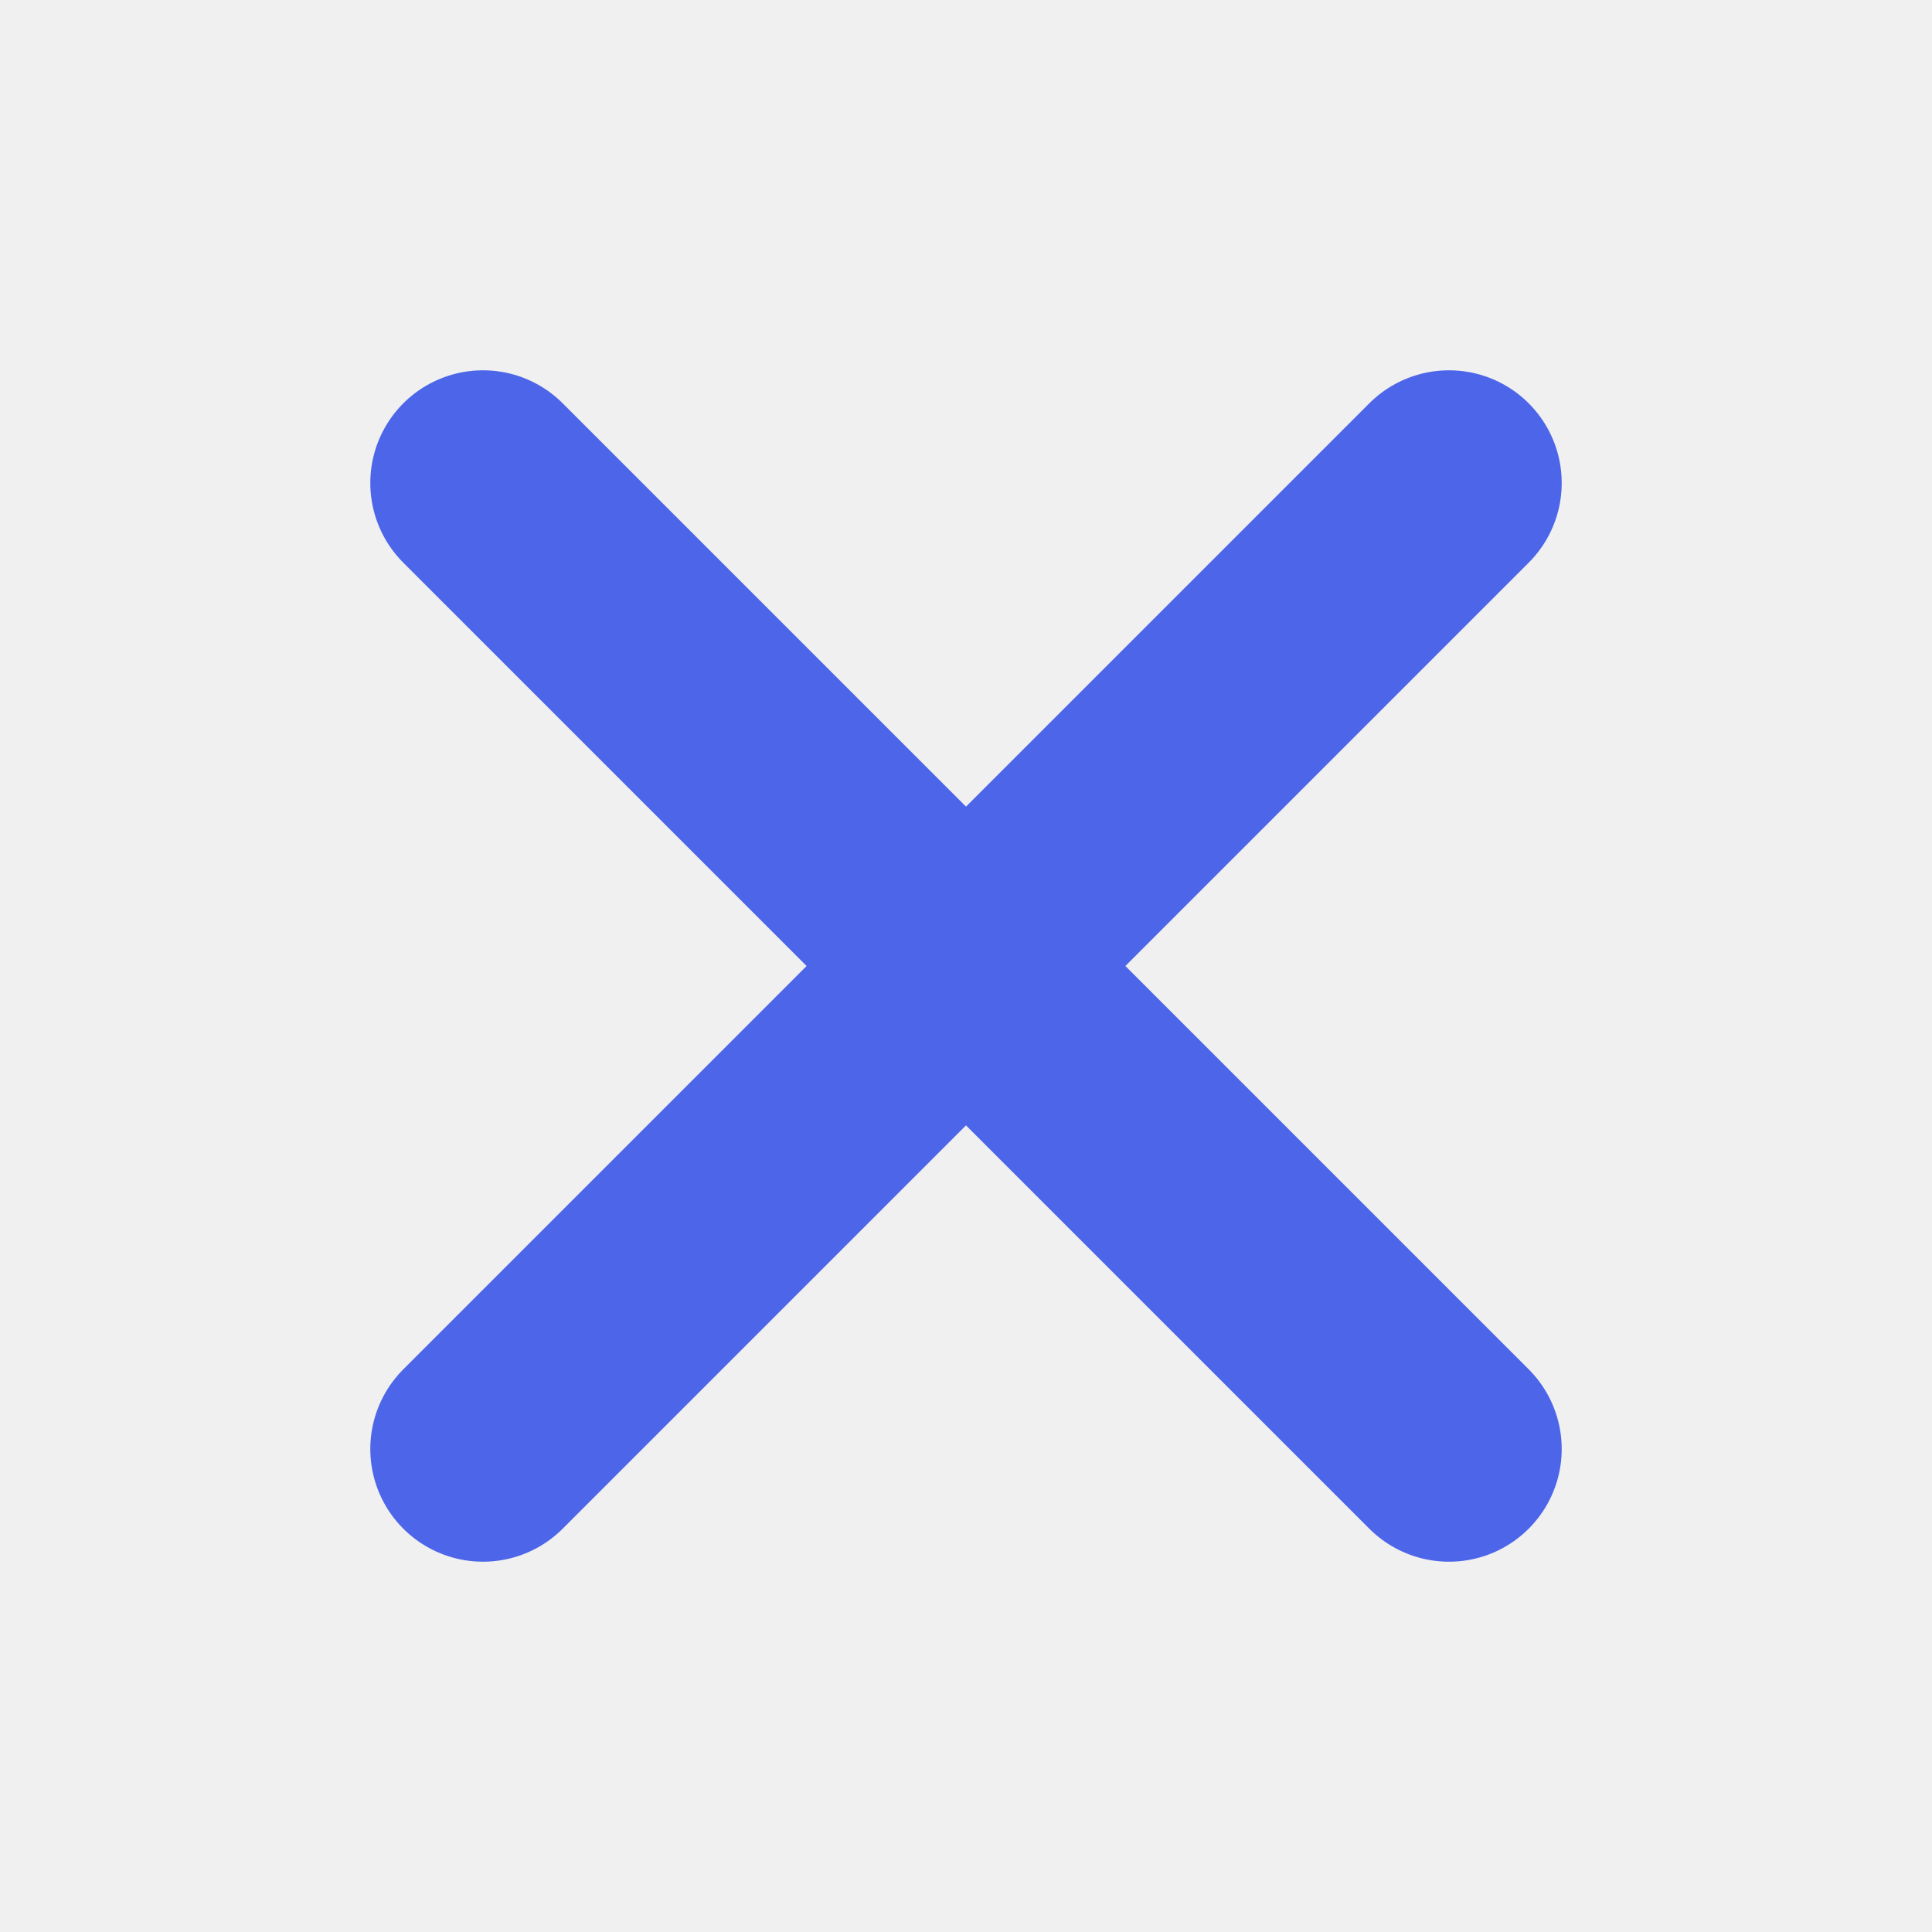
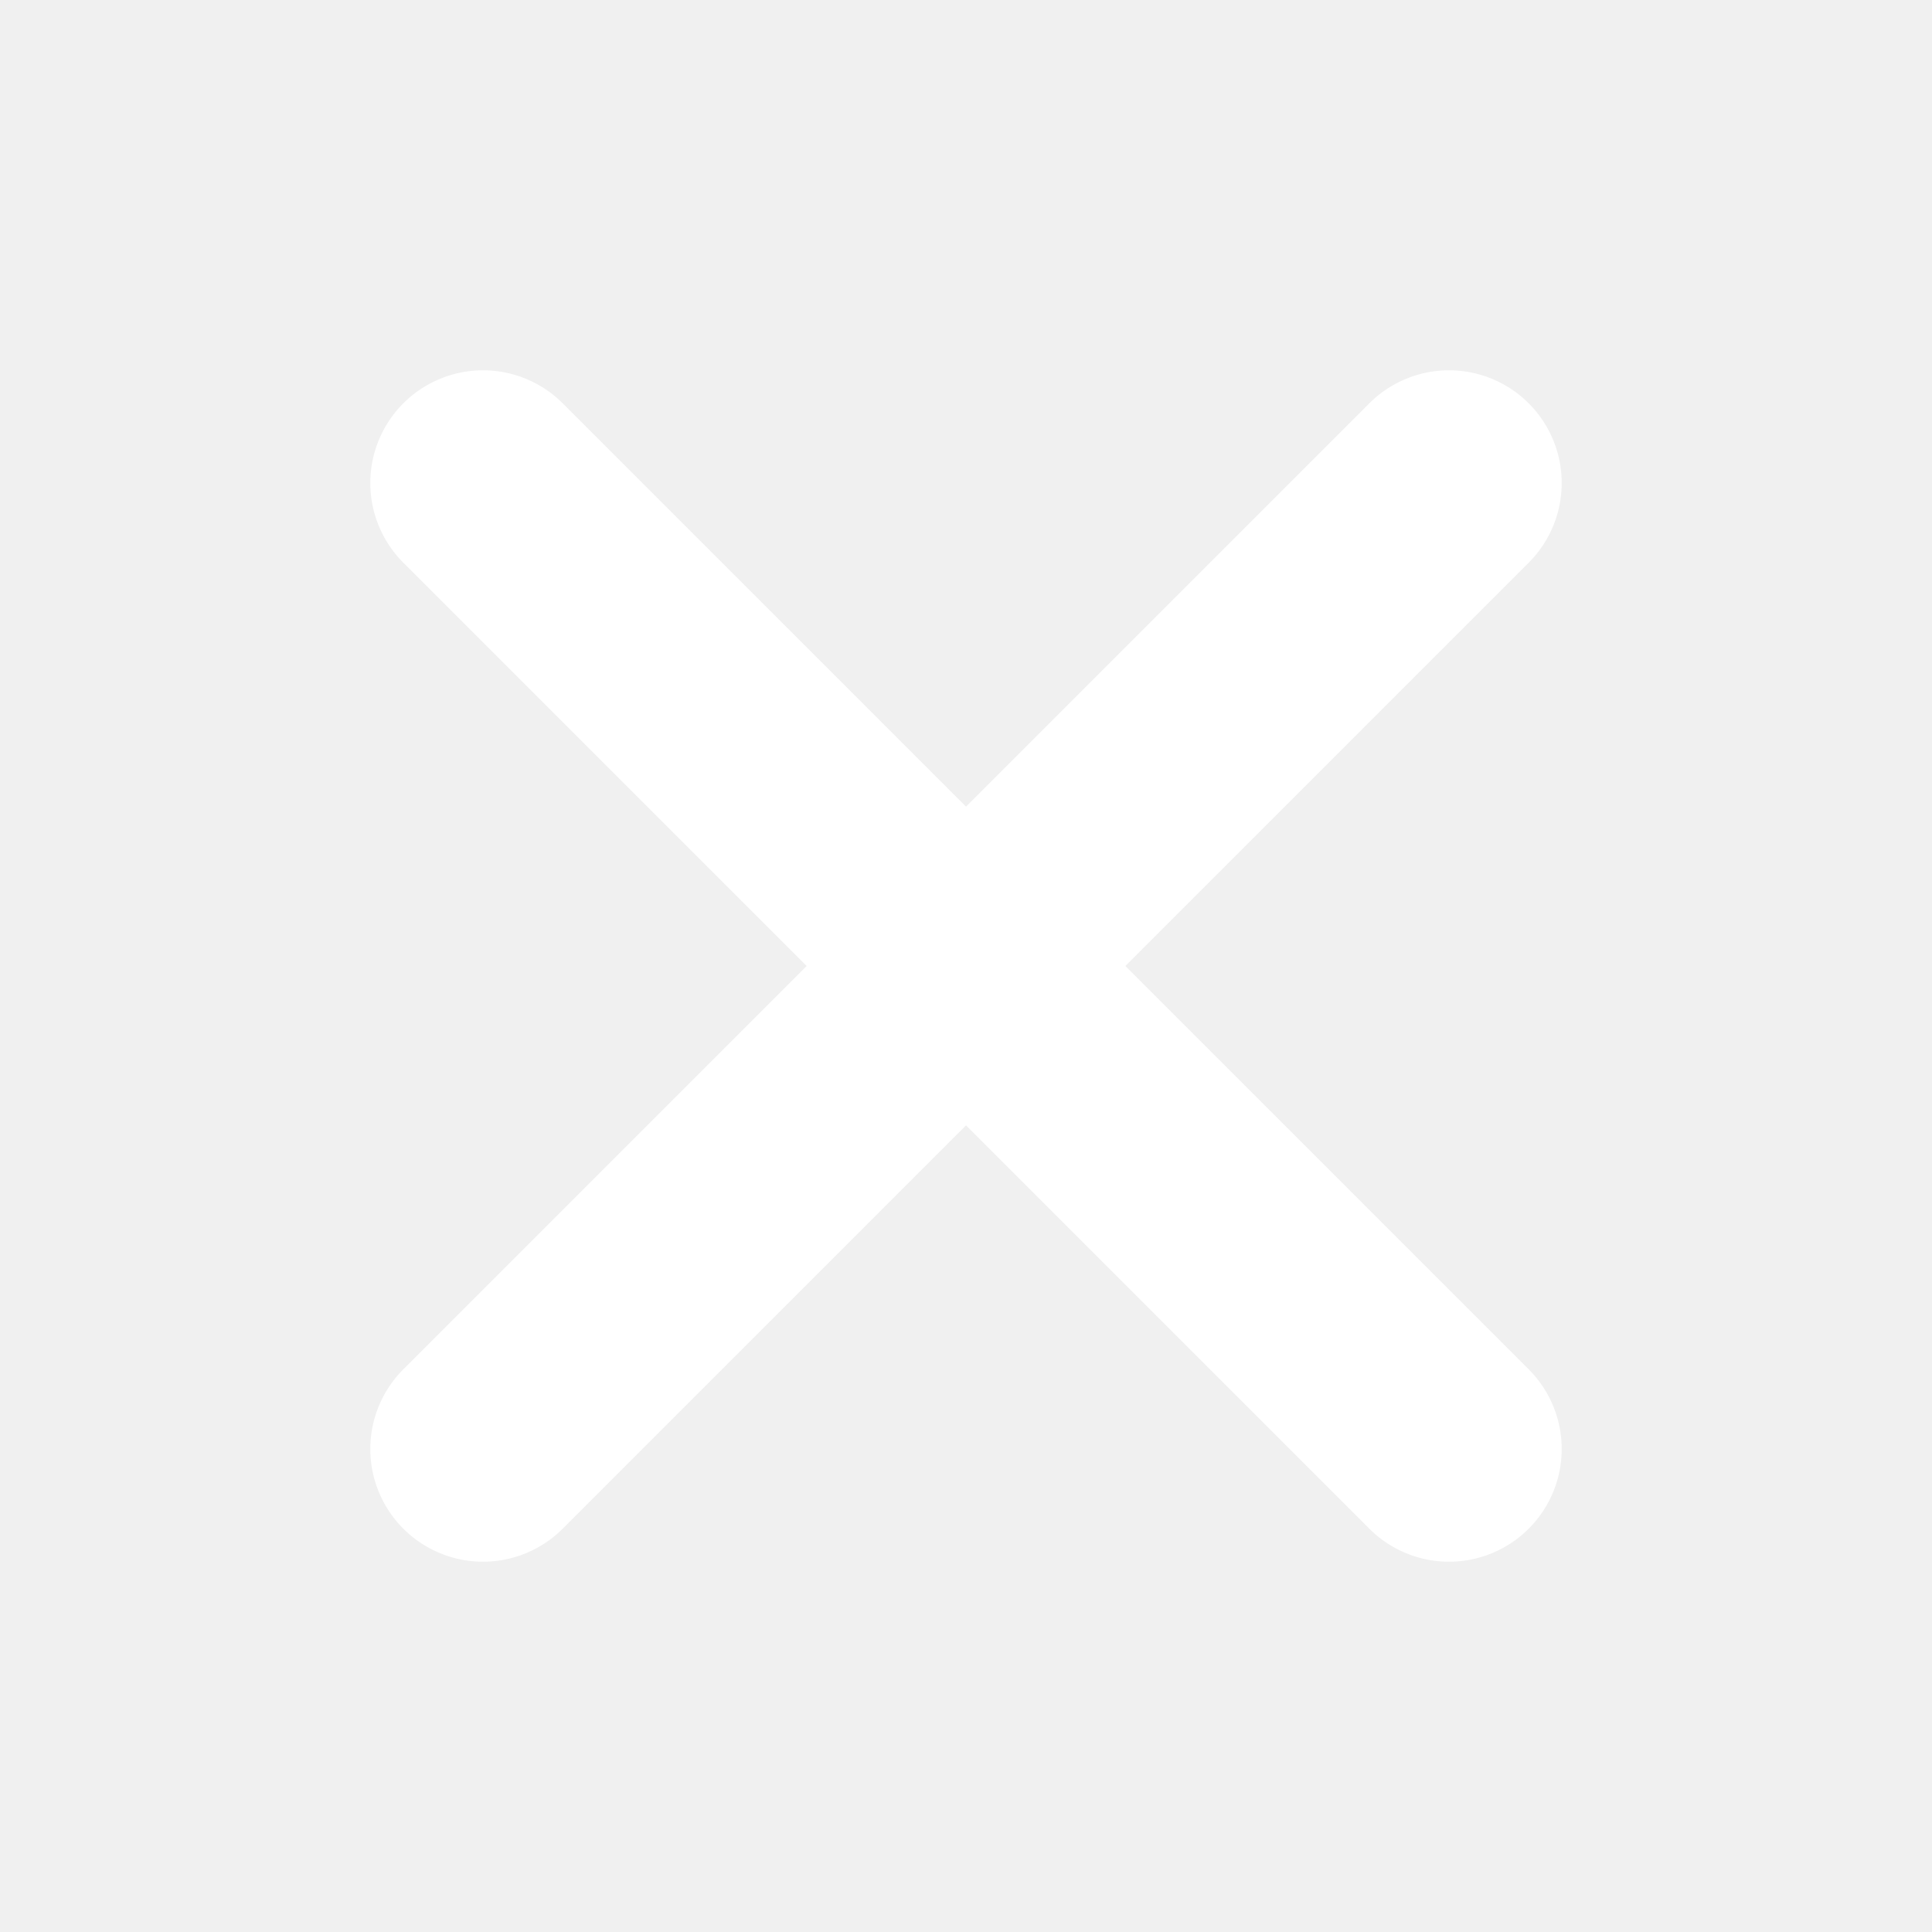
<svg xmlns="http://www.w3.org/2000/svg" width="12" height="12" viewBox="0 0 12 12" fill="none">
-   <path d="M9 3L3 9" stroke="#4C65E9" stroke-width="1.4" stroke-linecap="round" stroke-linejoin="round" />
-   <path d="M3 3L9 9" stroke="#4C65E9" stroke-width="1.4" stroke-linecap="round" stroke-linejoin="round" />
+   <path d="M9 3L3 9" stroke="white" stroke-width="1.4" stroke-linecap="round" stroke-linejoin="round" />
+   <path d="M3 3L9 9" stroke="white" stroke-width="1.4" stroke-linecap="round" stroke-linejoin="round" />
</svg>
